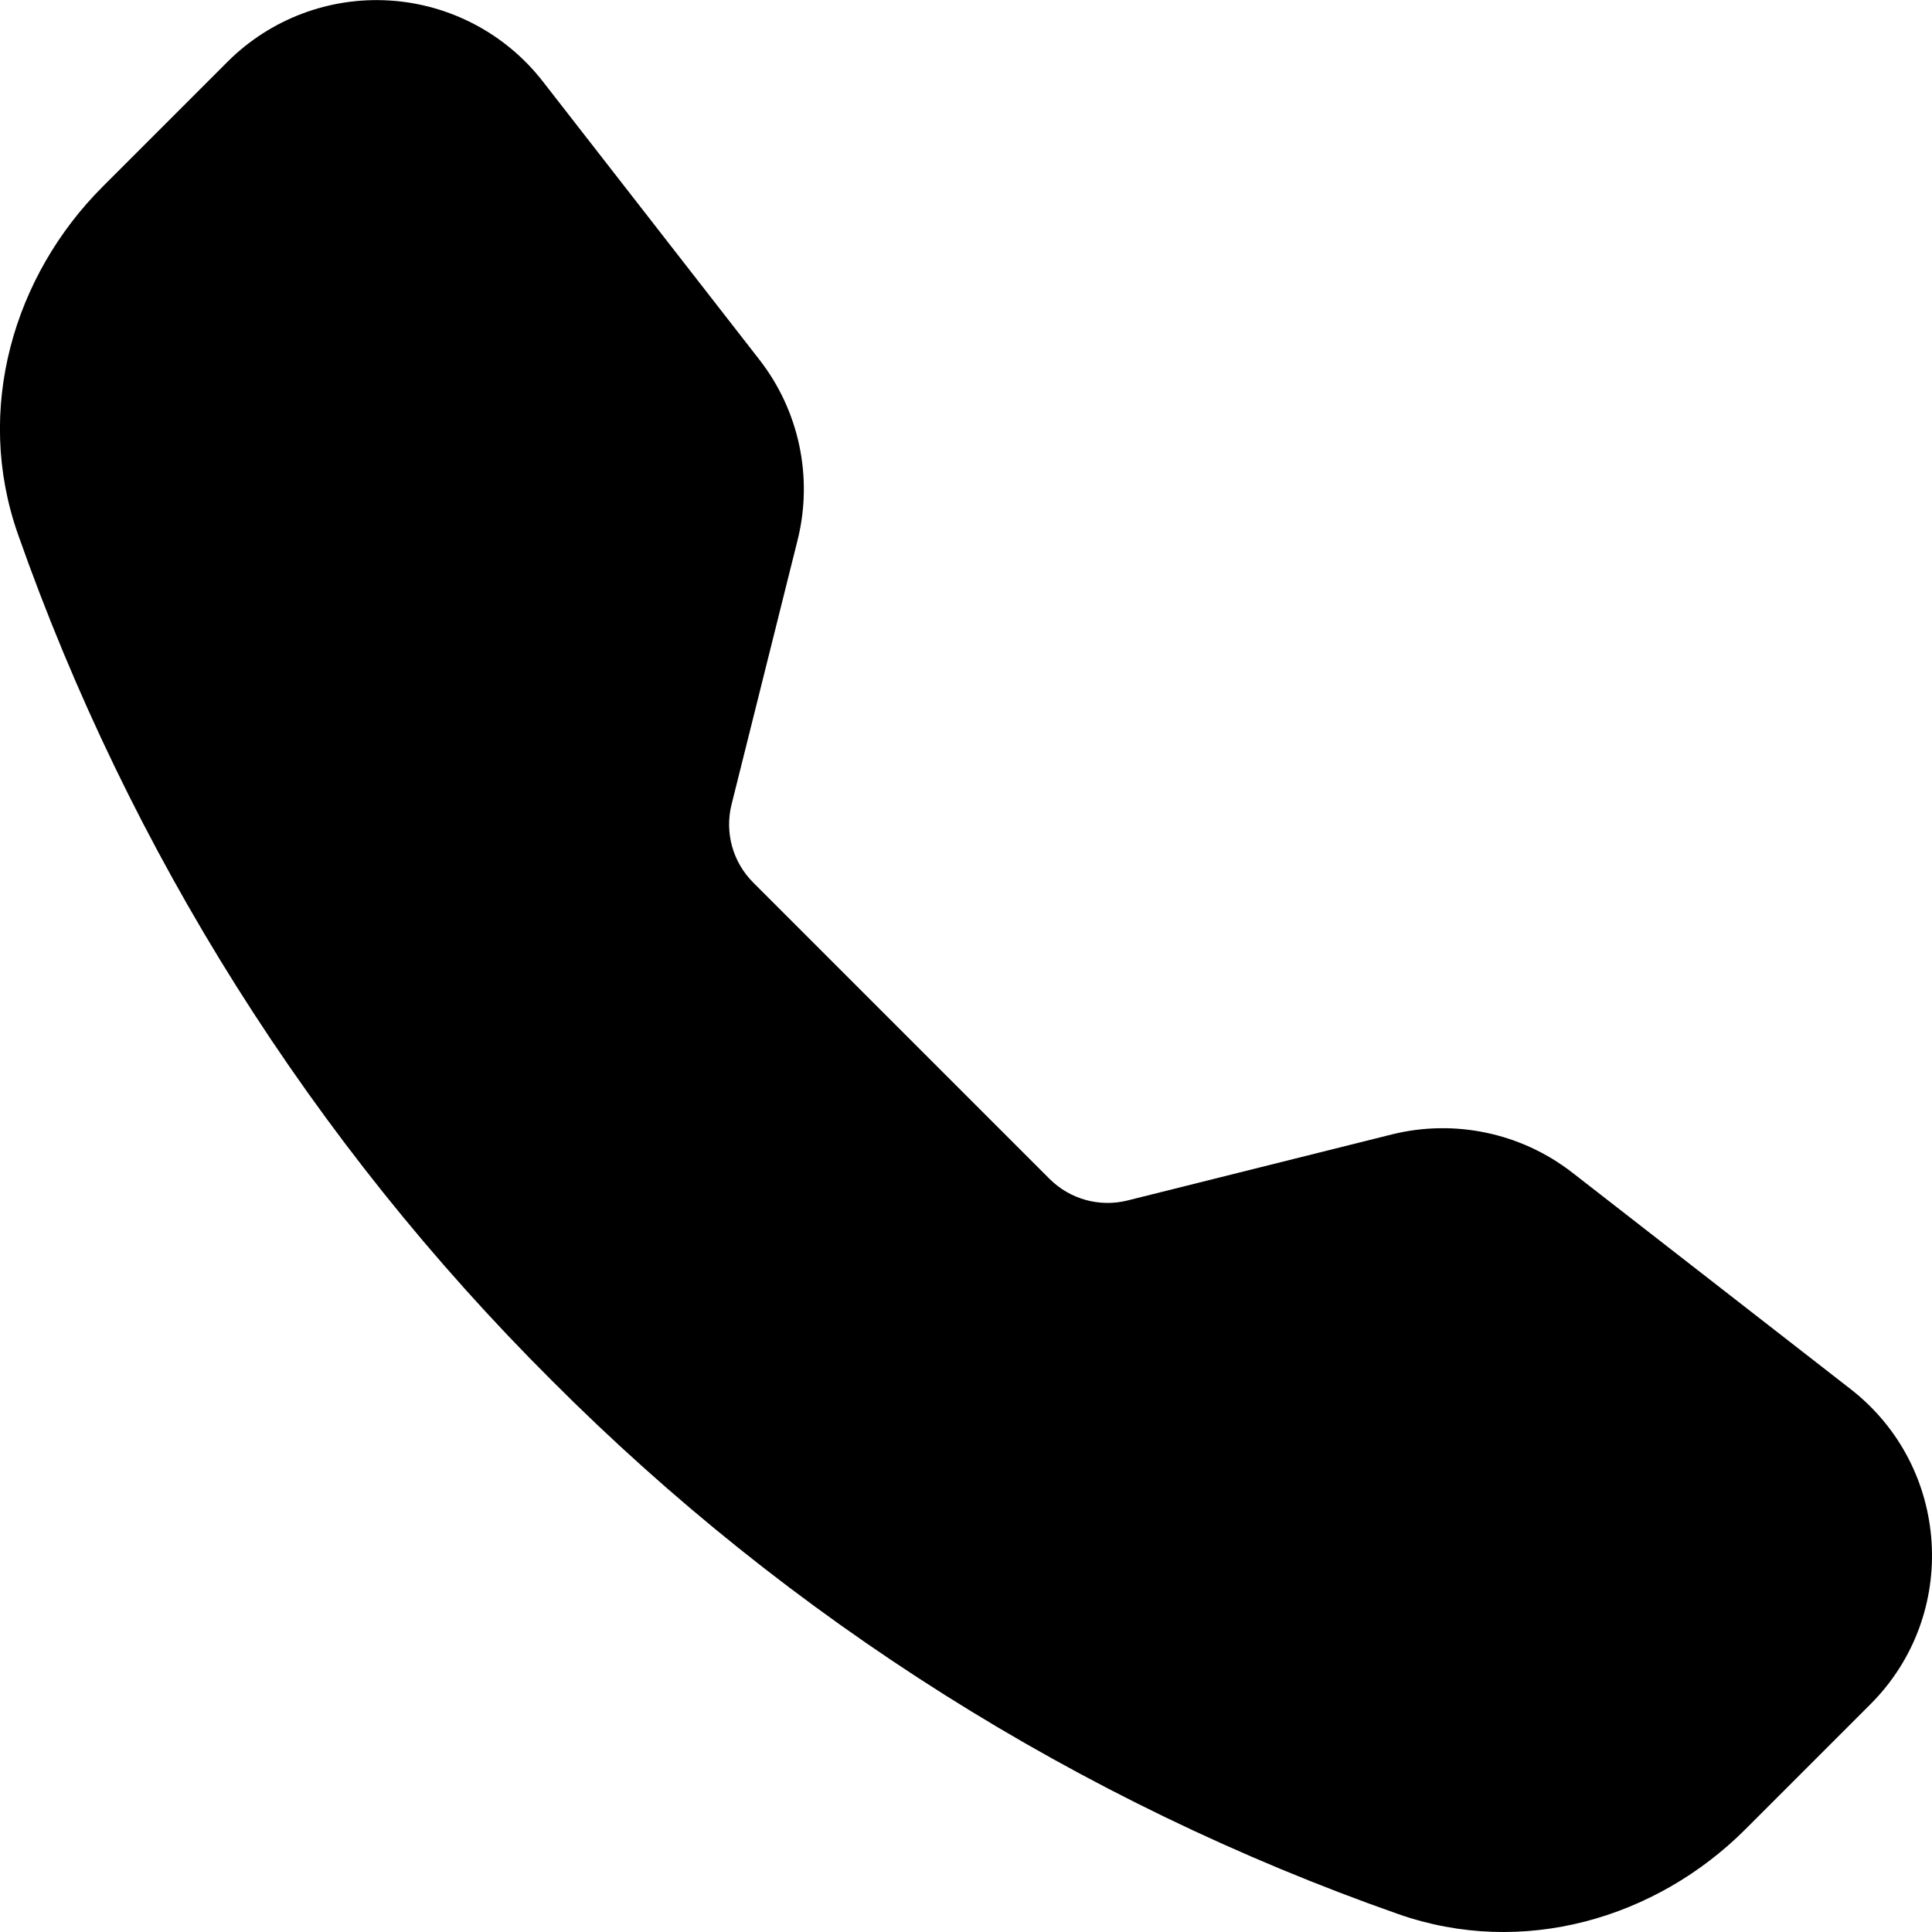
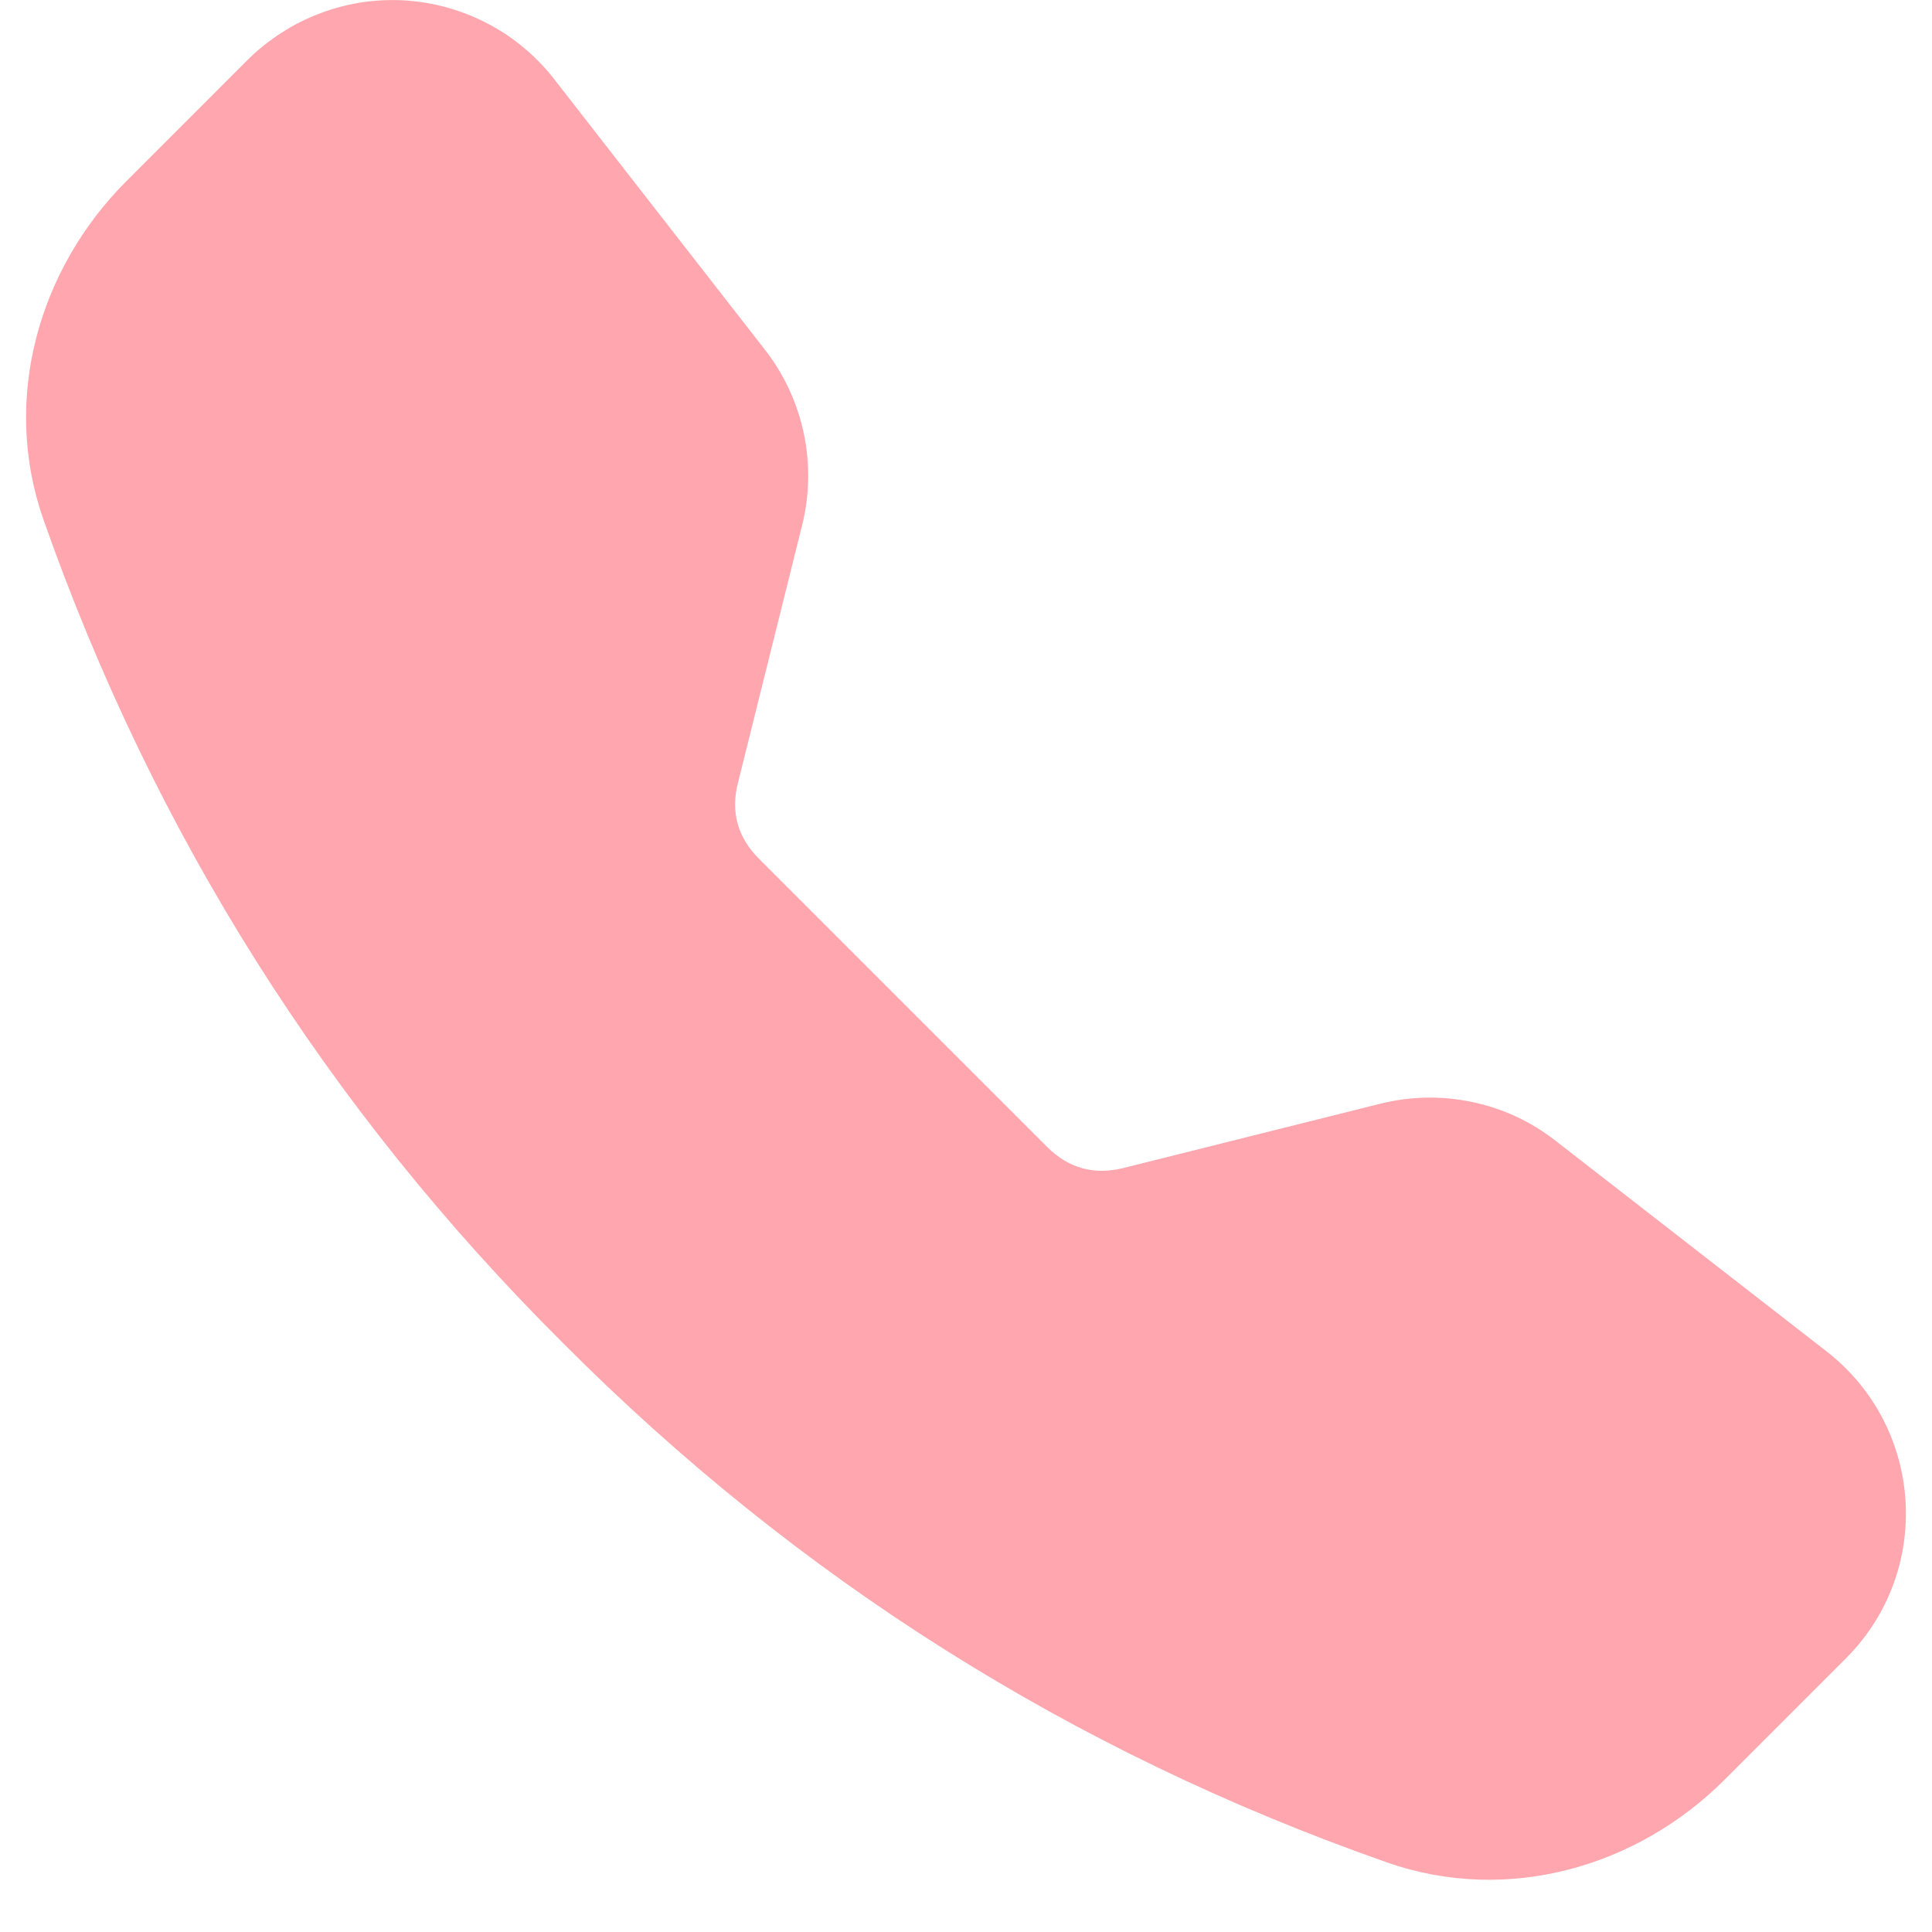
- <svg xmlns="http://www.w3.org/2000/svg" width="16" height="16" fill="currentColor" class="bi bi-telephone-fill" viewBox="0 0 16 16">
-   <path fill-rule="evenodd" d="M1.885.511a1.745 1.745 0 0 1 2.61.163L6.29 2.98c.329.423.445.974.315 1.494l-.547 2.19a.68.68 0 0 0 .178.643l2.457 2.457a.68.68 0 0 0 .644.178l2.189-.547a1.75 1.75 0 0 1 1.494.315l2.306 1.794c.829.645.905 1.87.163 2.611l-1.034 1.034c-.74.74-1.846 1.065-2.877.702a18.6 18.6 0 0 1-7.01-4.42 18.6 18.6 0 0 1-4.42-7.009c-.362-1.03-.037-2.137.703-2.877z" />
+ <svg xmlns="http://www.w3.org/2000/svg" width="48" zoomAndPan="magnify" viewBox="0 0 36 36" height="48" preserveAspectRatio="xMidYMid meet" version="1.0">
+   <defs>
+     <clipPath id="0b51826ea8">
+       <path d="M 0.488 0 L 35.512 0 L 35.512 35.027 L 0.488 35.027 Z M 0.488 0 " clip-rule="nonzero" />
+     </clipPath>
+   </defs>
+   <g clip-path="url(#0b51826ea8)">
+     <path fill="#ffa6ae" d="M 4.613 1.117 C 4.805 0.926 5.016 0.758 5.242 0.613 C 5.469 0.465 5.711 0.344 5.961 0.25 C 6.215 0.152 6.477 0.086 6.742 0.043 C 7.012 0.004 7.281 -0.008 7.551 0.008 C 7.82 0.027 8.086 0.07 8.348 0.145 C 8.605 0.219 8.855 0.316 9.098 0.445 C 9.336 0.57 9.559 0.719 9.766 0.895 C 9.973 1.066 10.16 1.262 10.328 1.477 L 14.258 6.523 C 14.977 7.449 15.23 8.656 14.945 9.793 L 13.75 14.59 C 13.613 15.133 13.746 15.602 14.137 15.996 L 19.516 21.375 C 19.914 21.77 20.383 21.898 20.926 21.766 L 25.719 20.566 C 26.289 20.426 26.859 20.414 27.434 20.535 C 28.008 20.656 28.527 20.898 28.988 21.258 L 34.039 25.184 C 35.852 26.598 36.02 29.277 34.395 30.902 L 32.133 33.164 C 30.512 34.785 28.09 35.496 25.832 34.699 C 19.98 32.645 14.863 29.418 10.488 25.023 C 6.094 20.648 2.867 15.531 0.809 9.68 C 0.02 7.426 0.73 5.004 2.348 3.383 Z M 4.613 1.117 " fill-opacity="1" fill-rule="evenodd" />
+   </g>
</svg>
